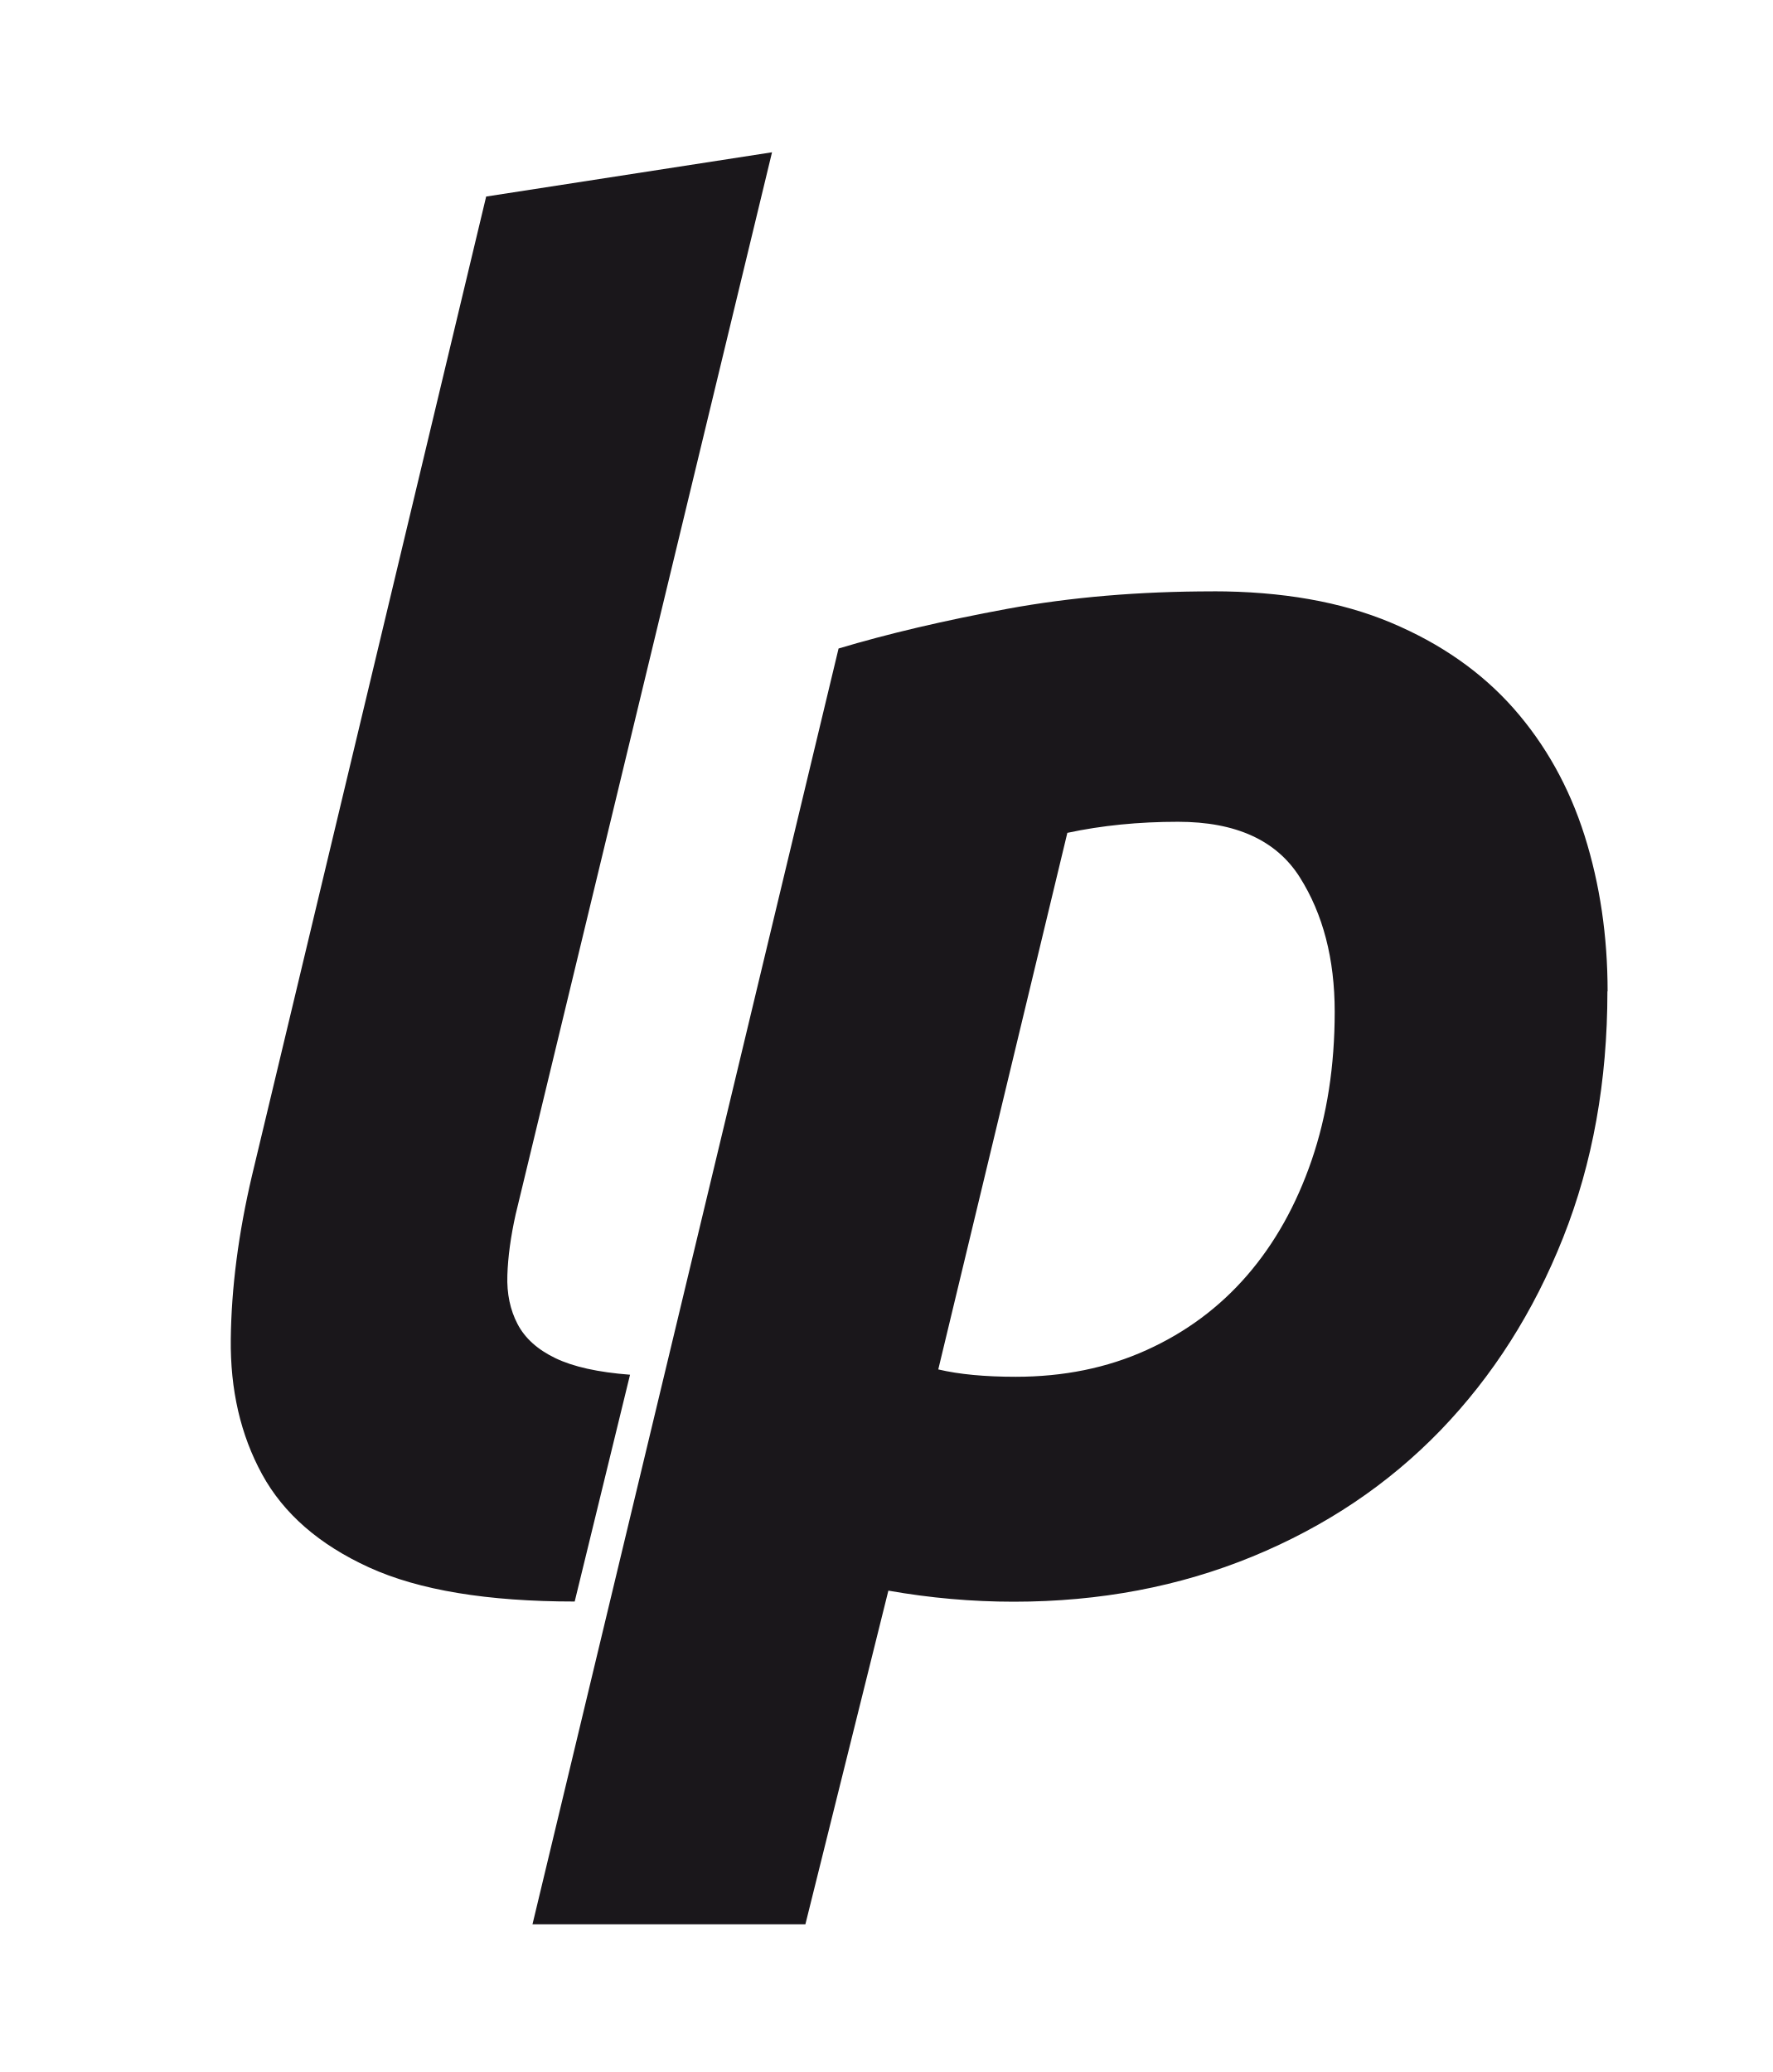
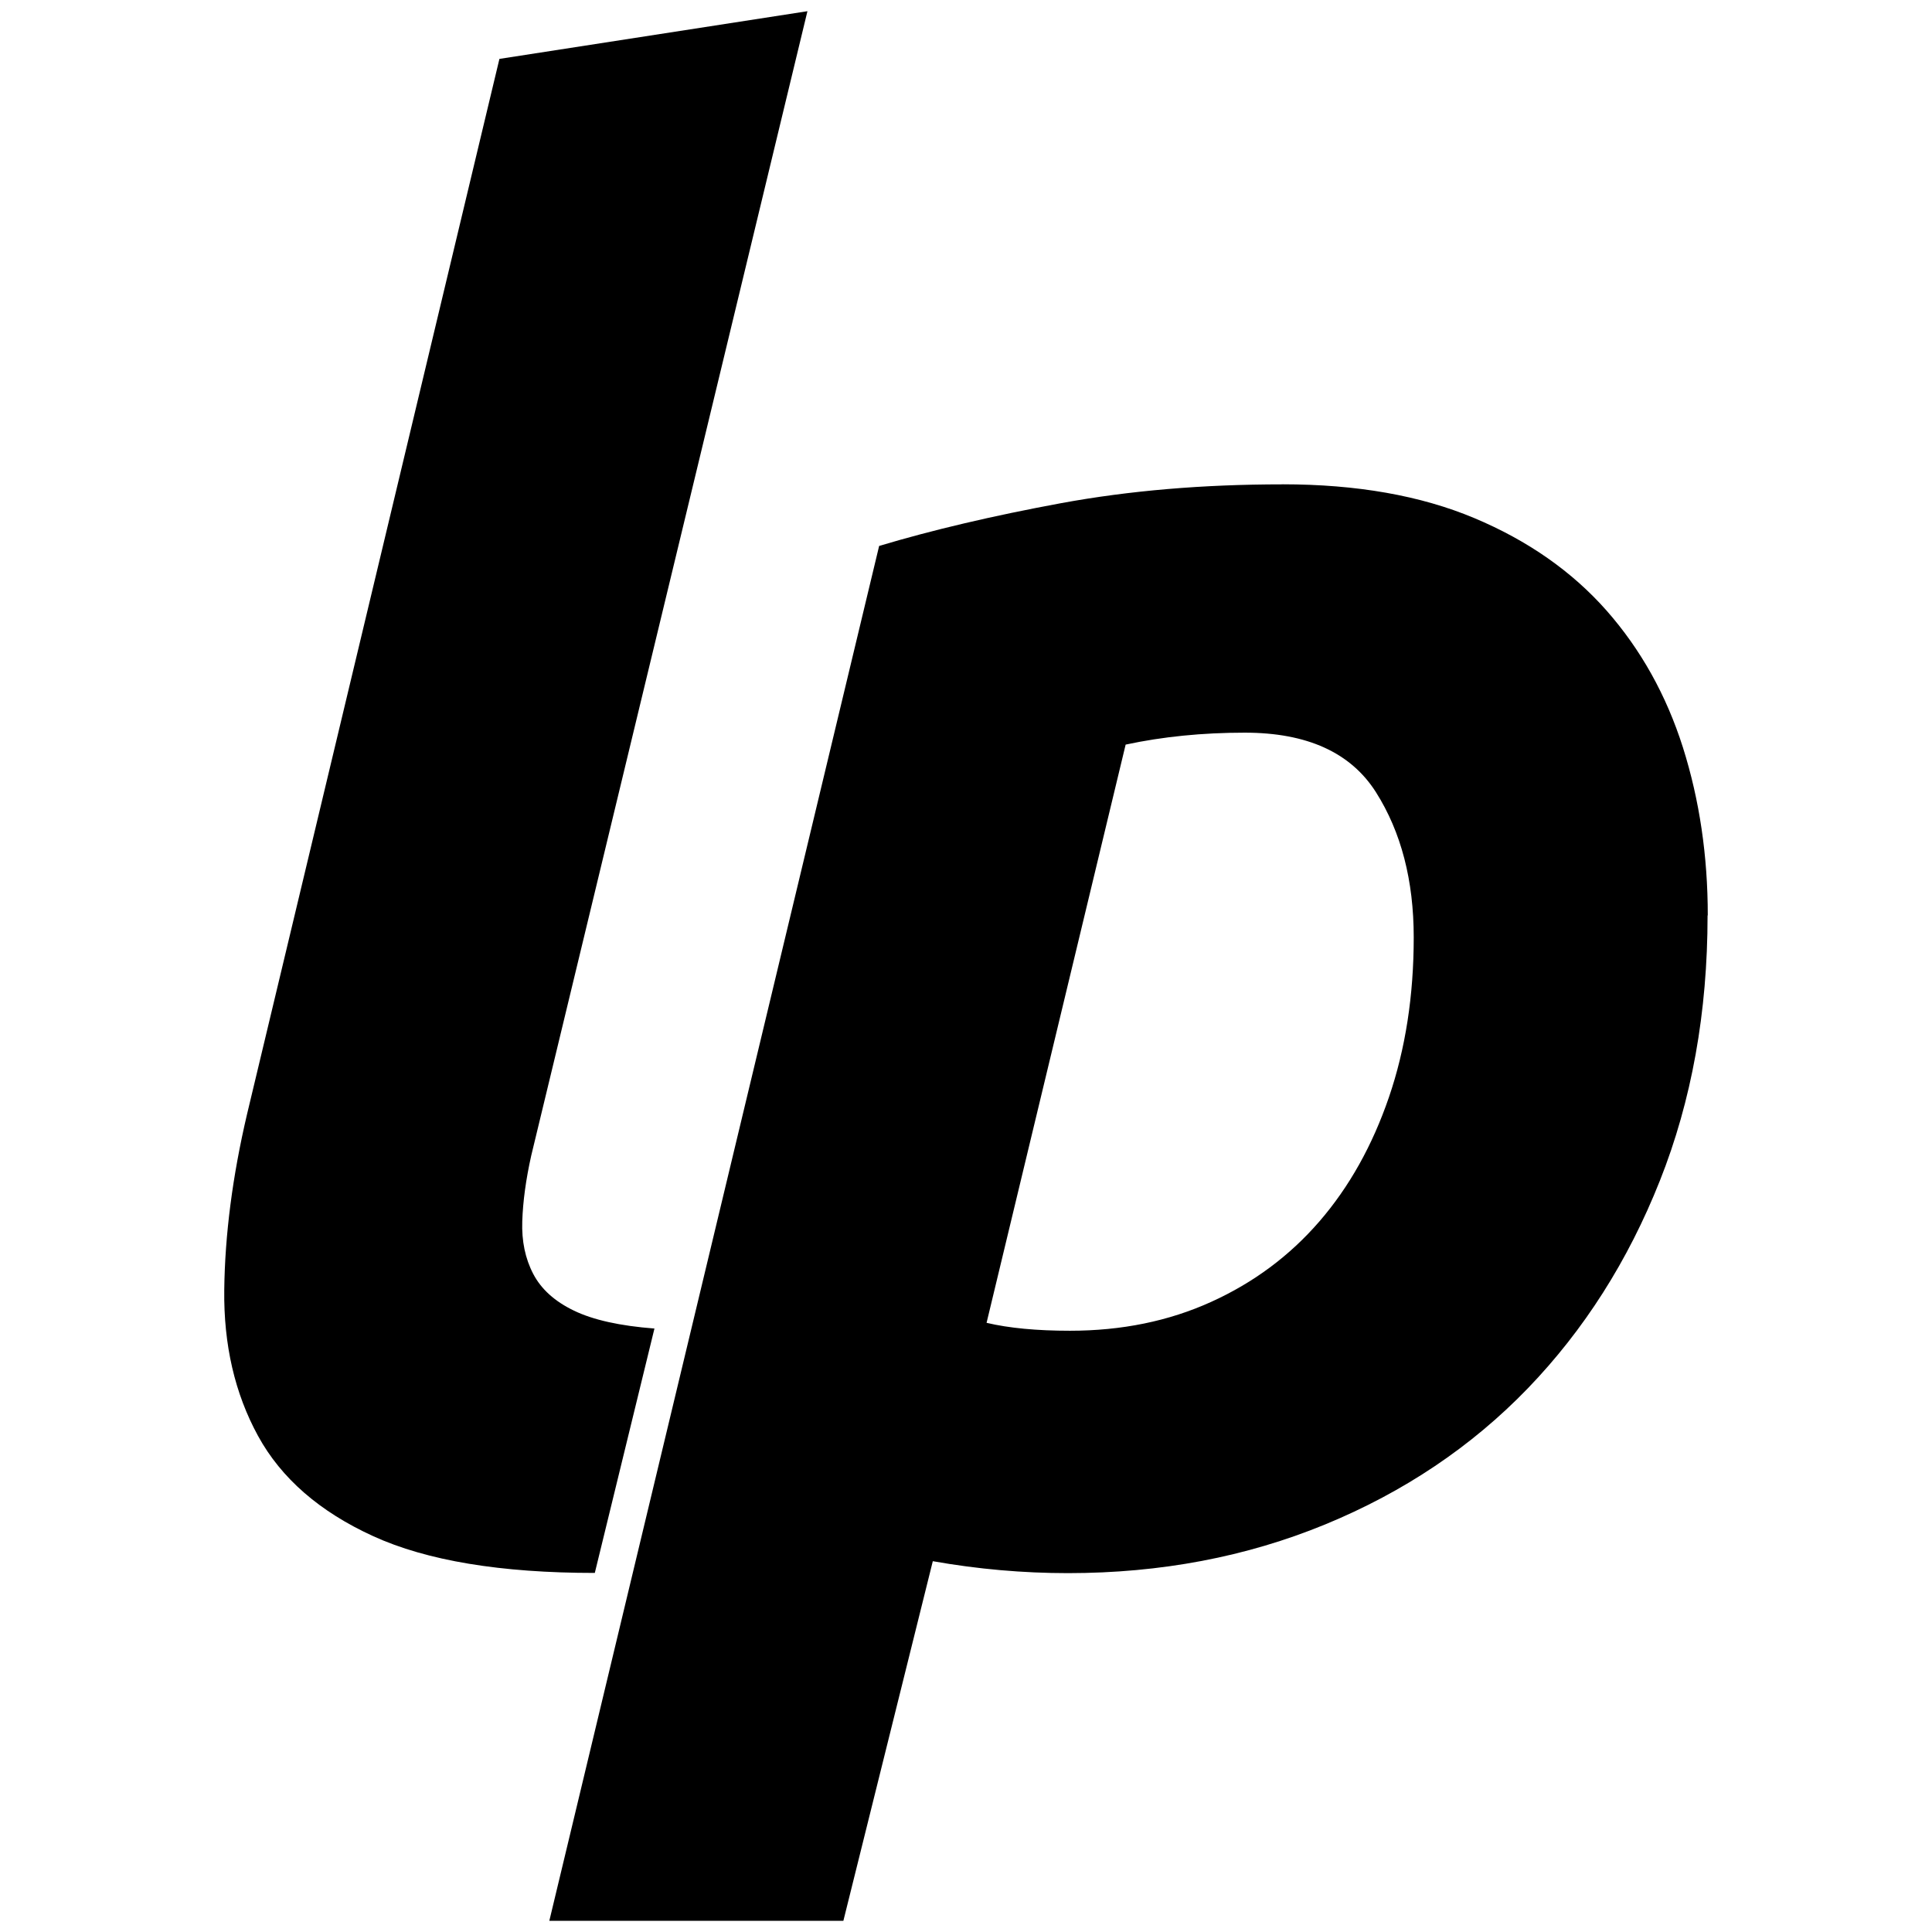
- <svg xmlns="http://www.w3.org/2000/svg" viewBox="-200 0 1536 1796">
-   <path d="M469.093 132l-247.737 38.364L18.4 1018.984C6.639 1069.078.554 1116.24.024 1160.442c-.551 44.224 8.502 83.402 27.147 117.495 18.649 34.116 49.543 60.997 92.707 80.704 43.163 19.706 102.54 29.551 178.208 29.551l47.966-196.585c-27.715-2.118-49.321-6.922-64.769-14.402-15.447-7.439-26.337-17.28-32.736-29.55-6.4-12.247-9.368-26.36-8.816-42.336.53-15.978 2.921-33.592 7.202-52.77l222.16-920.465zm382.159 380.586c-63.93 0-123.348 5.038-178.209 15.145-54.882 10.15-103.666 21.616-146.257 34.394L261.5 1668h236.522l71.93-289.245c36.212 6.4 72.443 9.601 108.679 9.601 74.566 0 143.572-13.108 206.971-39.192 63.379-26.106 117.675-62.573 162.98-109.466 45.154-46.871 80.62-102.513 106.196-166.994 25.576-64.416 38.365-135.6 38.365-213.386h.165c0-47.952-6.663-92.898-19.948-135.002-13.35-42.082-33.847-78.848-61.541-110.294-27.802-31.424-63.199-56.212-106.364-74.33-43.14-18.095-94.554-27.15-154.205-27.15zm-30.294 199.73c50.071 0 85.235 16.012 105.492 47.966 20.216 31.953 30.337 70.875 30.337 116.665 0 46.893-6.643 89.745-19.948 128.629-13.35 38.925-31.989 72.212-55.954 99.907-23.987 27.716-53.024 49.301-87.118 64.728-34.094 15.468-71.927 23.175-113.48 23.175-26.636 0-48.992-2.099-67.087-6.375l111.866-465.095c29.812-6.4 61.776-9.601 95.892-9.601z" fill="#1a171b" />
+ <svg xmlns="http://www.w3.org/2000/svg" viewBox="-200 0 1796 1796" version="1.1" id="svg1" width="1796" height="1796">
+   <defs id="defs1" />
+   <path d="M 550.577,10.416 264.265,54.754 29.707,1035.511 c -13.592,57.894 -20.625,112.4 -21.237,163.484 -0.637,51.11 9.826,96.388 31.374,135.79 21.553,39.428 57.257,70.495 107.142,93.27 49.884,22.774 118.506,34.152 205.956,34.152 l 55.435,-227.195 c -32.03,-2.448 -57.001,-8 -74.854,-16.644 -17.852,-8.597 -30.438,-19.971 -37.833,-34.151 -7.397,-14.154 -10.827,-30.465 -10.189,-48.928 0.613,-18.466 3.376,-38.822 8.323,-60.987 L 550.577,10.513 Z M 992.241,450.263 c -73.884,0 -142.554,5.822 -205.958,17.503 -63.428,11.73 -119.808,24.982 -169.03,39.749 L 310.66,1785.584 H 584.01 l 83.13,-334.283 c 41.85,7.396 83.723,11.096 125.601,11.096 86.177,0 165.927,-15.149 239.198,-45.294 73.248,-30.171 135.998,-72.316 188.357,-126.511 52.185,-54.169 93.173,-118.475 122.731,-192.996 29.558,-74.446 44.339,-156.714 44.339,-246.612 h 0.191 c 0,-55.419 -7.7,-107.363 -23.054,-156.023 -15.429,-48.635 -39.117,-91.125 -71.123,-127.468 -32.131,-36.317 -73.04,-64.965 -122.926,-85.904 -49.857,-20.913 -109.277,-31.377 -178.216,-31.377 z m -35.011,230.83 c 57.867,0 98.507,18.505 121.918,55.435 23.364,36.928 35.061,81.911 35.061,134.831 0,54.195 -7.677,103.719 -23.054,148.658 -15.429,44.986 -36.97,83.456 -64.667,115.463 -27.722,32.032 -61.28,56.978 -100.683,74.807 -39.403,17.877 -83.127,26.784 -131.15,26.784 -30.783,0 -56.62,-2.426 -77.533,-7.368 L 846.407,692.187 c 34.454,-7.397 71.395,-11.096 110.823,-11.096 z" id="path1" style="stroke-width:1.156" />
</svg>
